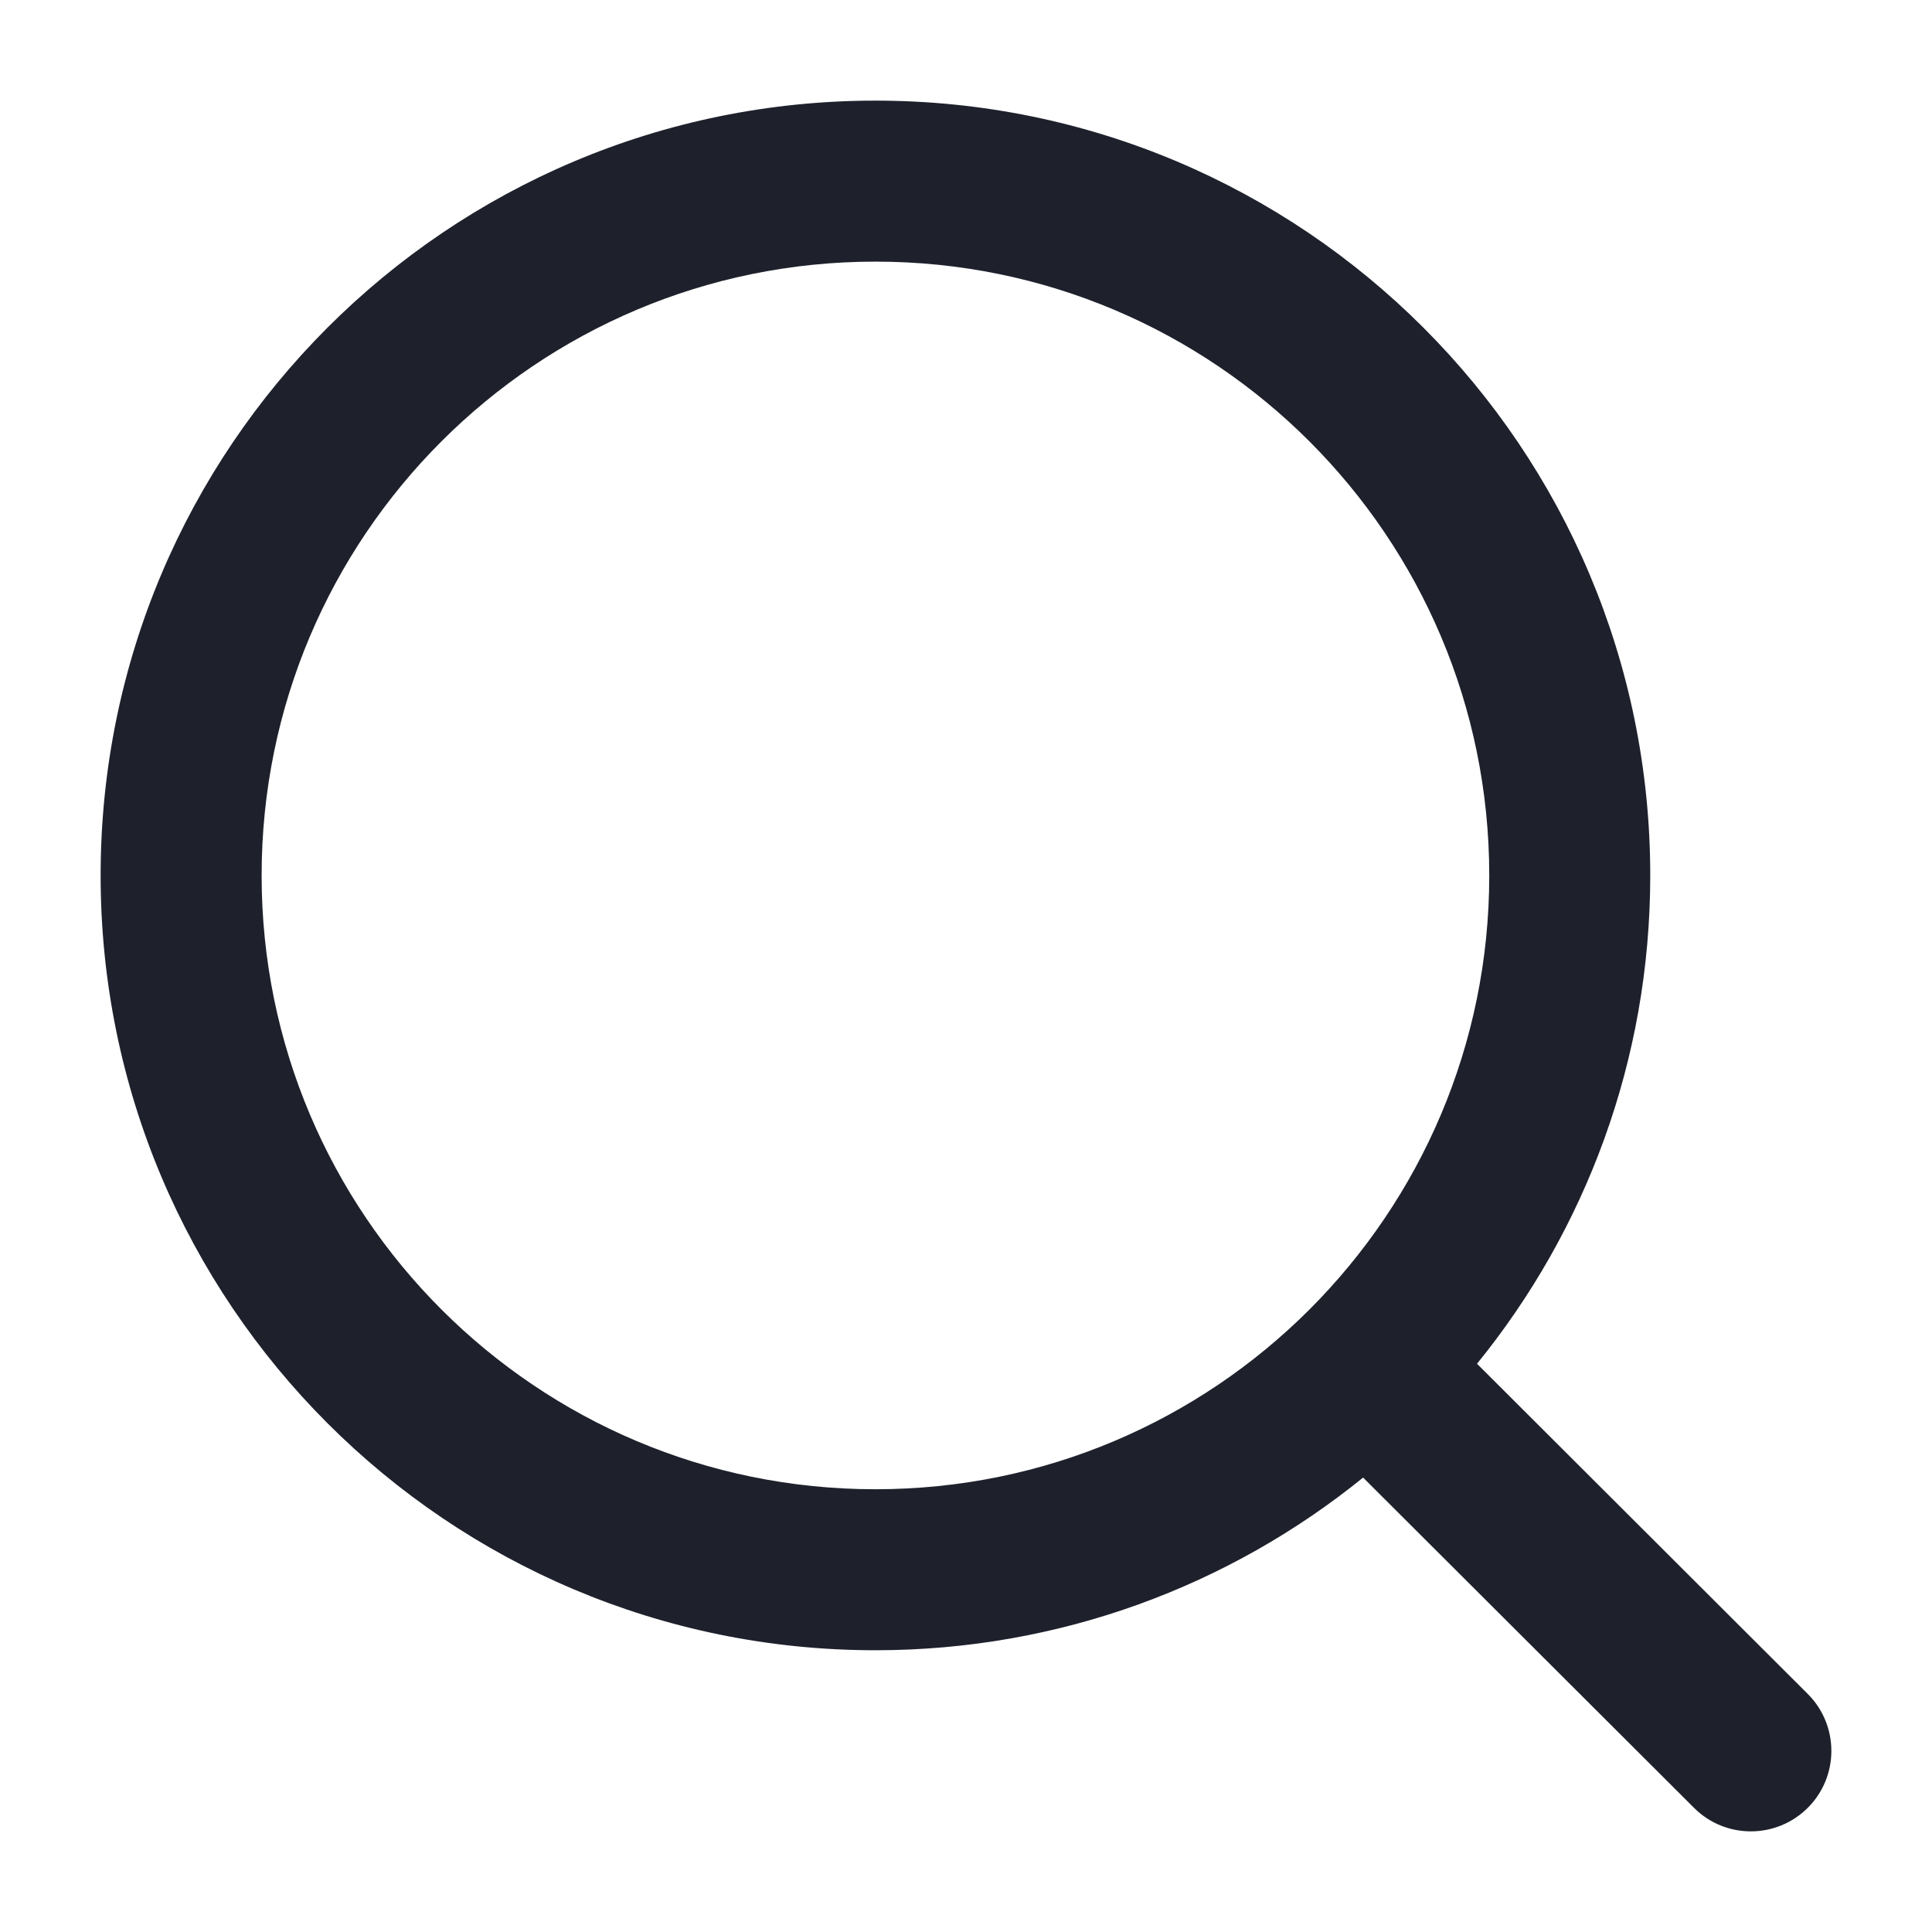
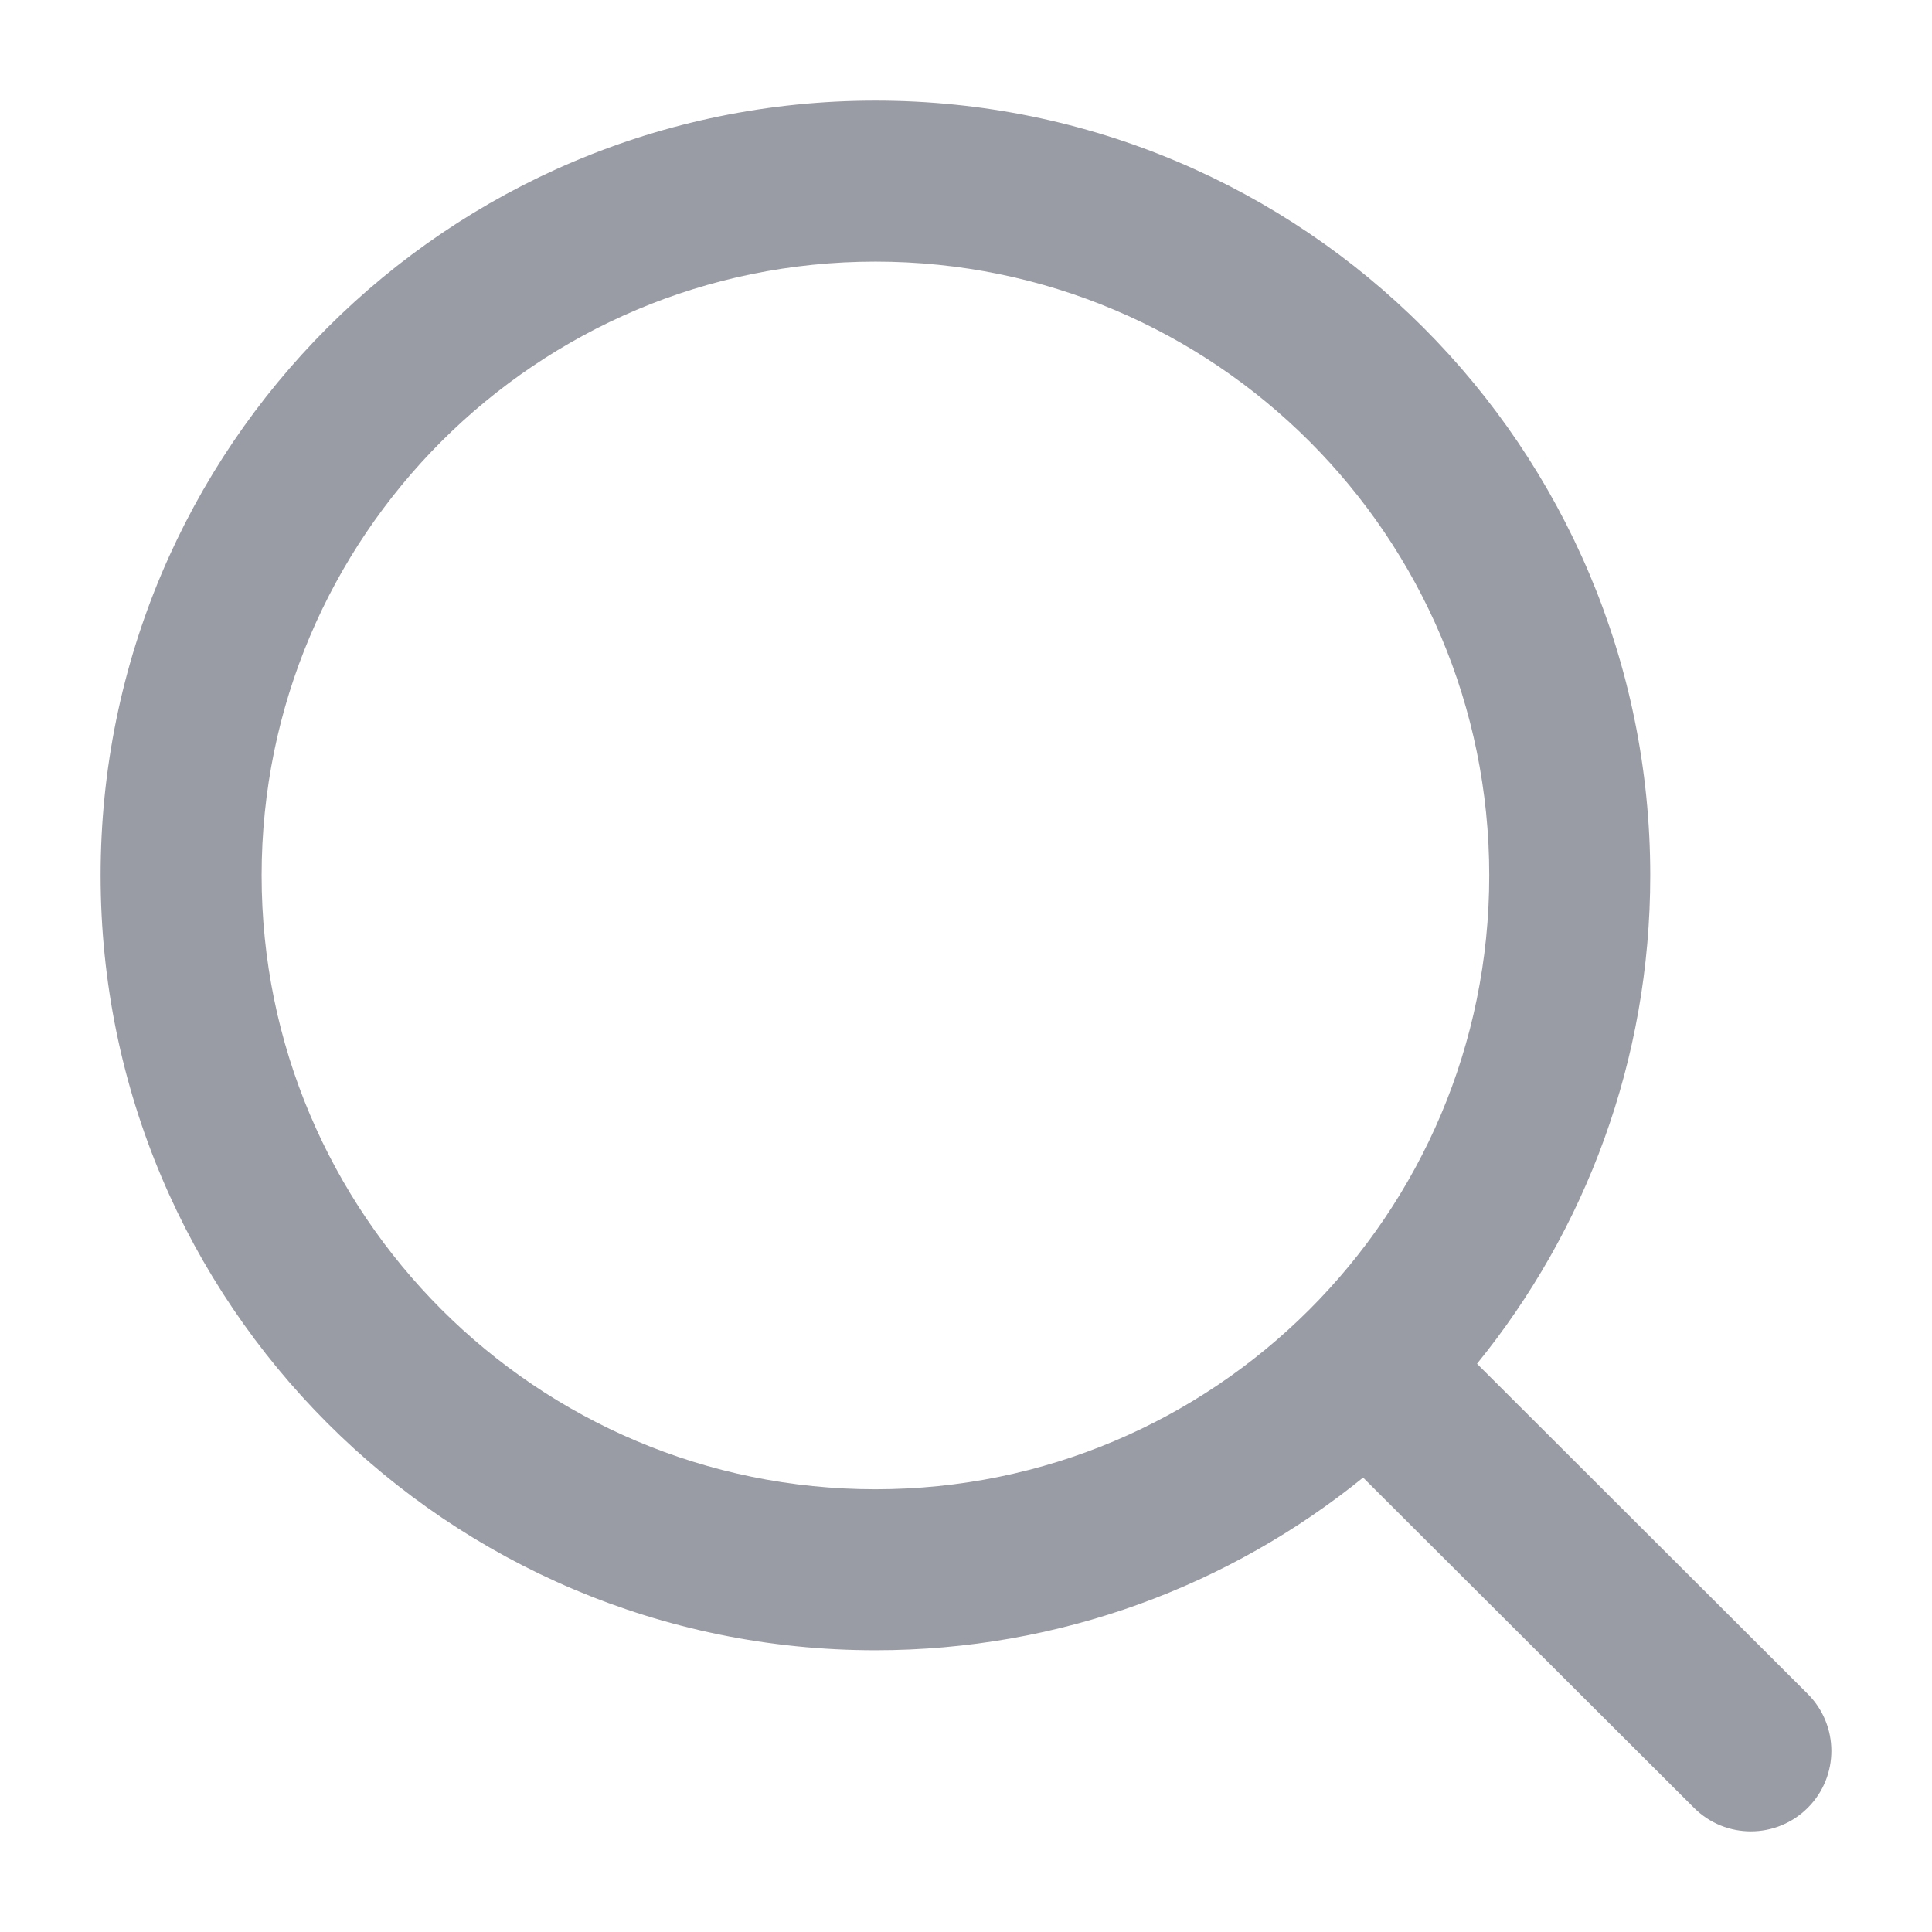
<svg xmlns="http://www.w3.org/2000/svg" width="24" height="24" viewBox="0 0 24 24" fill="none">
-   <path fill-rule="evenodd" clip-rule="evenodd" d="M10.875 3.25C6.664 3.25 3.25 6.664 3.25 10.875C3.25 15.086 6.664 18.5 10.875 18.5C12.979 18.5 14.882 17.649 16.263 16.271C17.646 14.889 18.5 12.983 18.5 10.875C18.5 6.664 15.086 3.25 10.875 3.25ZM1.25 10.875C1.25 5.559 5.559 1.25 10.875 1.25C16.191 1.25 20.5 5.559 20.5 10.875C20.5 13.174 19.693 15.286 18.348 16.941L22.456 21.042C22.847 21.432 22.848 22.066 22.458 22.456C22.068 22.847 21.434 22.848 21.044 22.458L16.933 18.355C15.279 19.695 13.17 20.5 10.875 20.5C5.559 20.5 1.25 16.191 1.25 10.875Z" fill="#1E212C" />
+   <path fill-rule="evenodd" clip-rule="evenodd" d="M10.875 3.25C6.664 3.25 3.25 6.664 3.25 10.875C3.25 15.086 6.664 18.5 10.875 18.5C12.979 18.5 14.882 17.649 16.263 16.271C17.646 14.889 18.5 12.983 18.5 10.875C18.5 6.664 15.086 3.25 10.875 3.25ZM1.25 10.875C1.25 5.559 5.559 1.25 10.875 1.25C16.191 1.25 20.5 5.559 20.5 10.875C20.5 13.174 19.693 15.286 18.348 16.941L22.456 21.042C22.847 21.432 22.848 22.066 22.458 22.456C22.068 22.847 21.434 22.848 21.044 22.458L16.933 18.355C15.279 19.695 13.17 20.5 10.875 20.5C5.559 20.5 1.25 16.191 1.25 10.875Z" fill="#9A9CA5" />
</svg>
